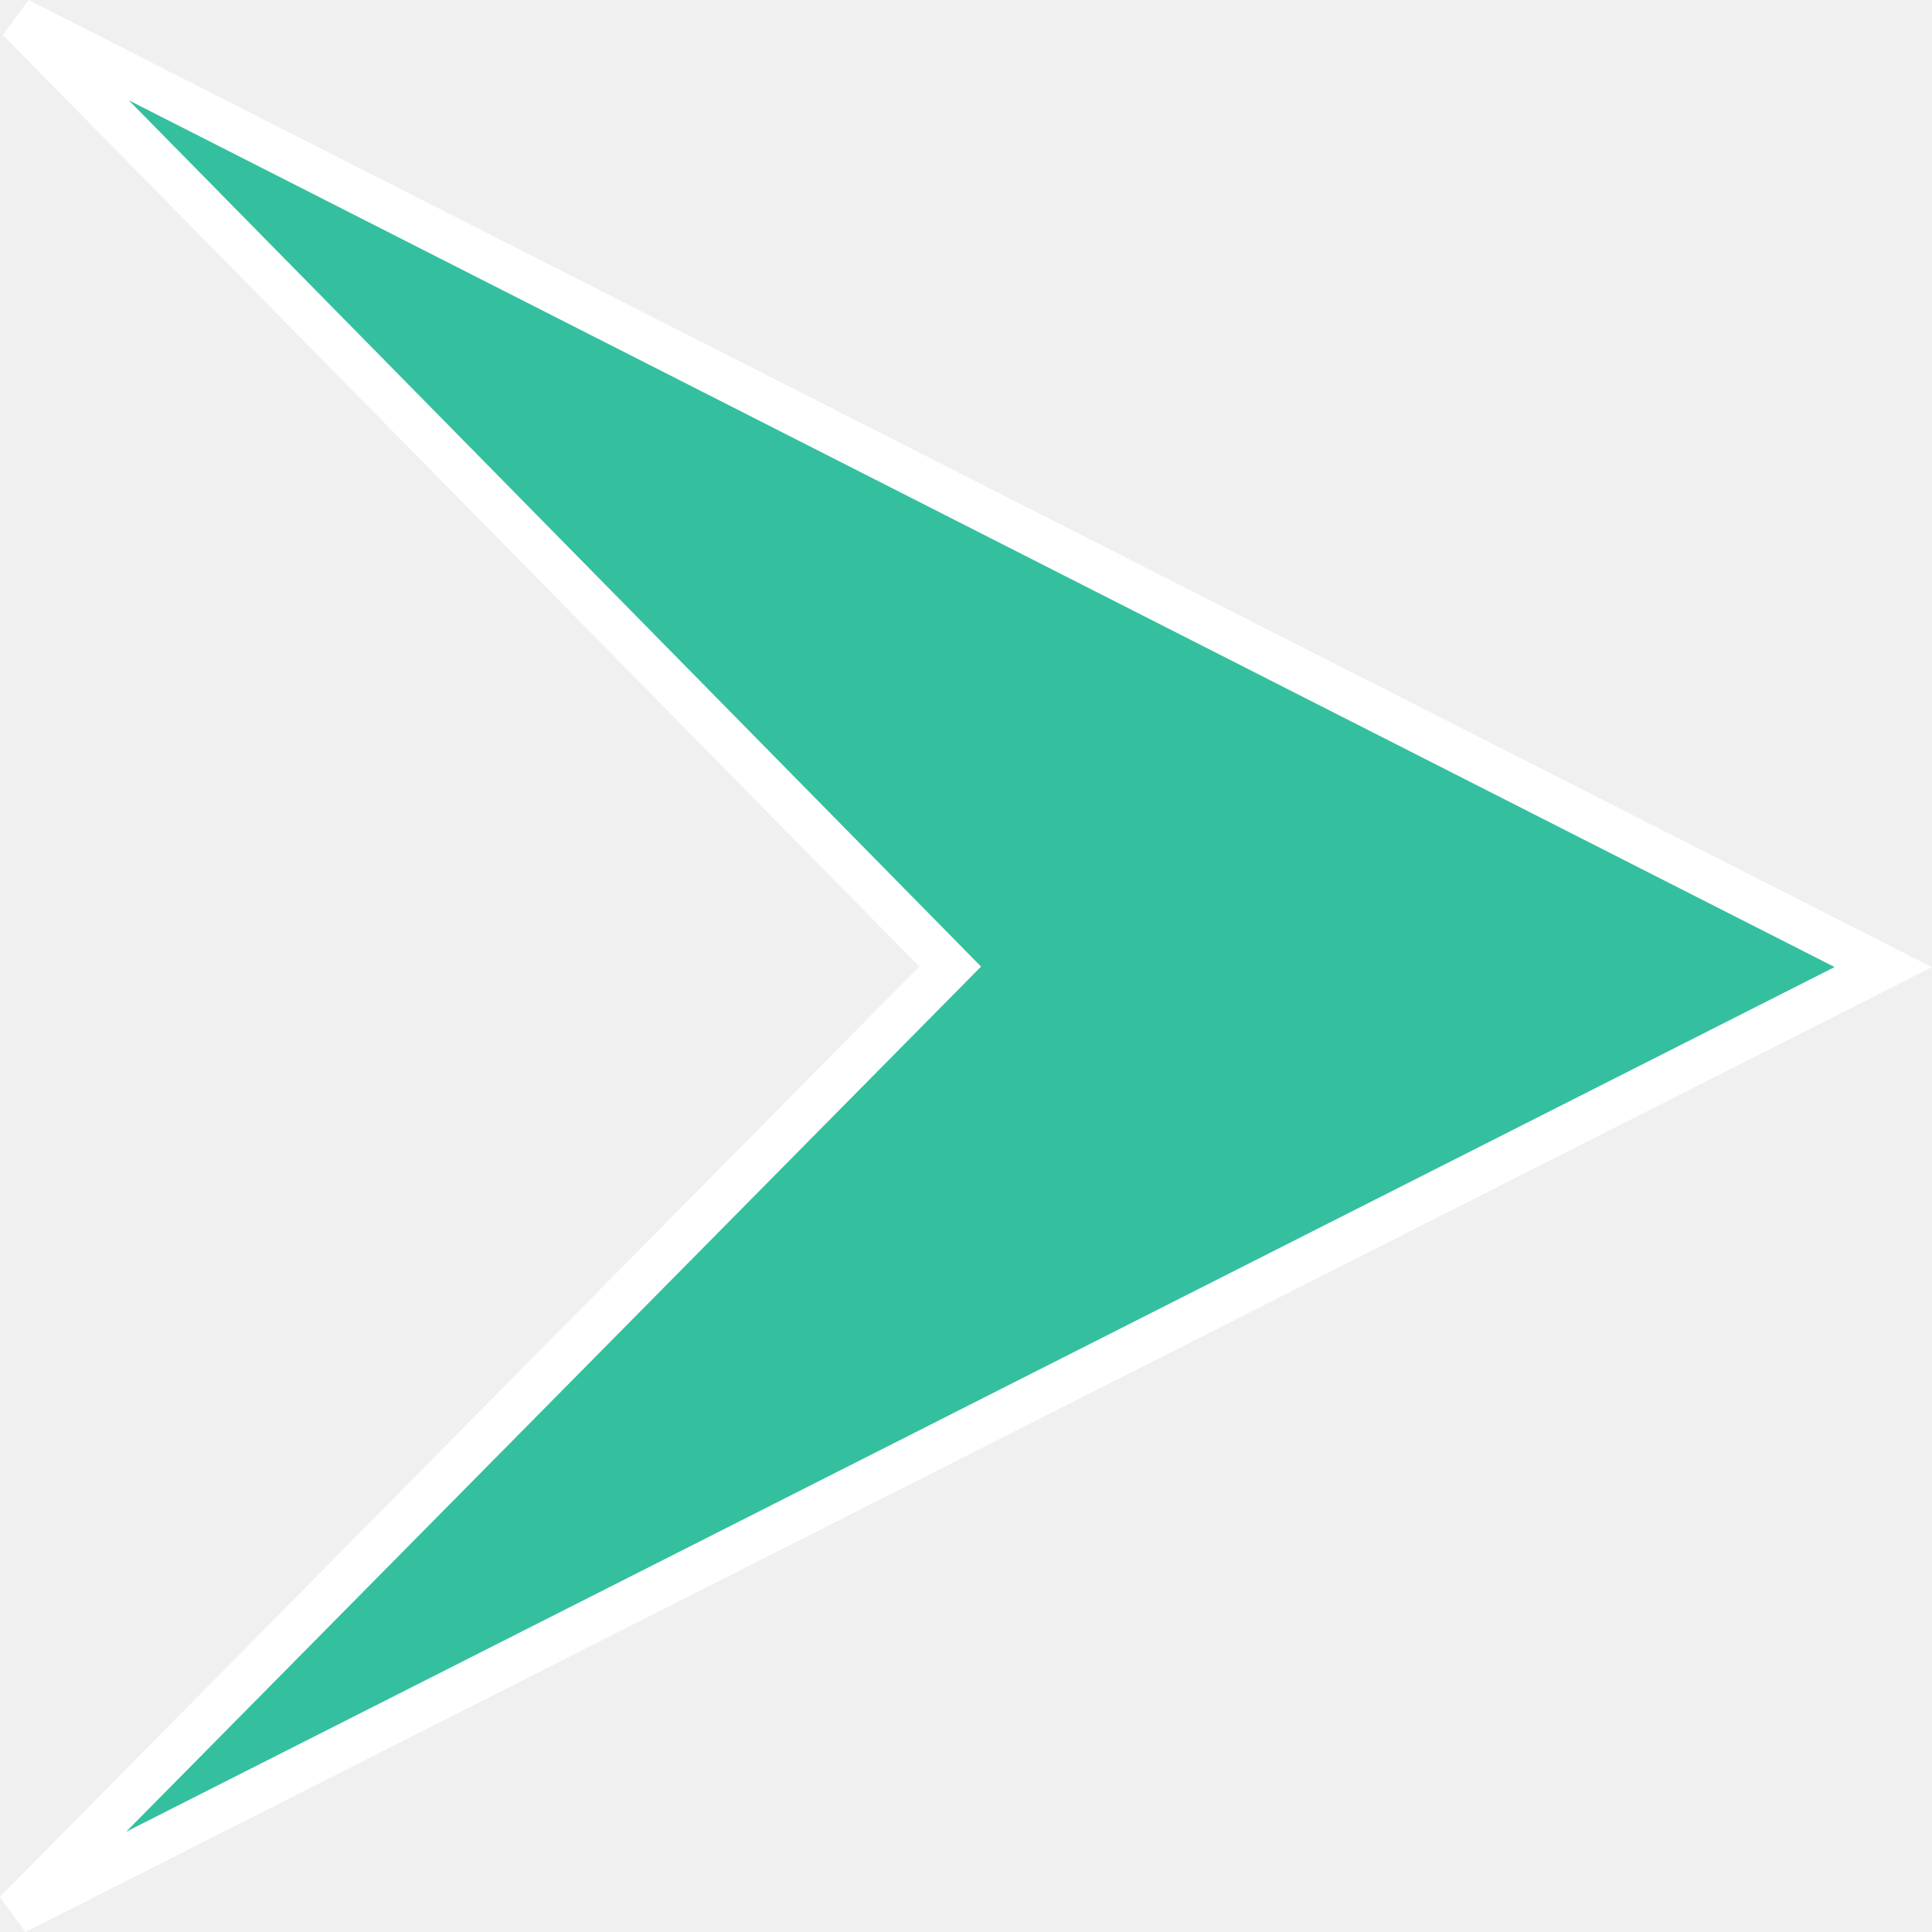
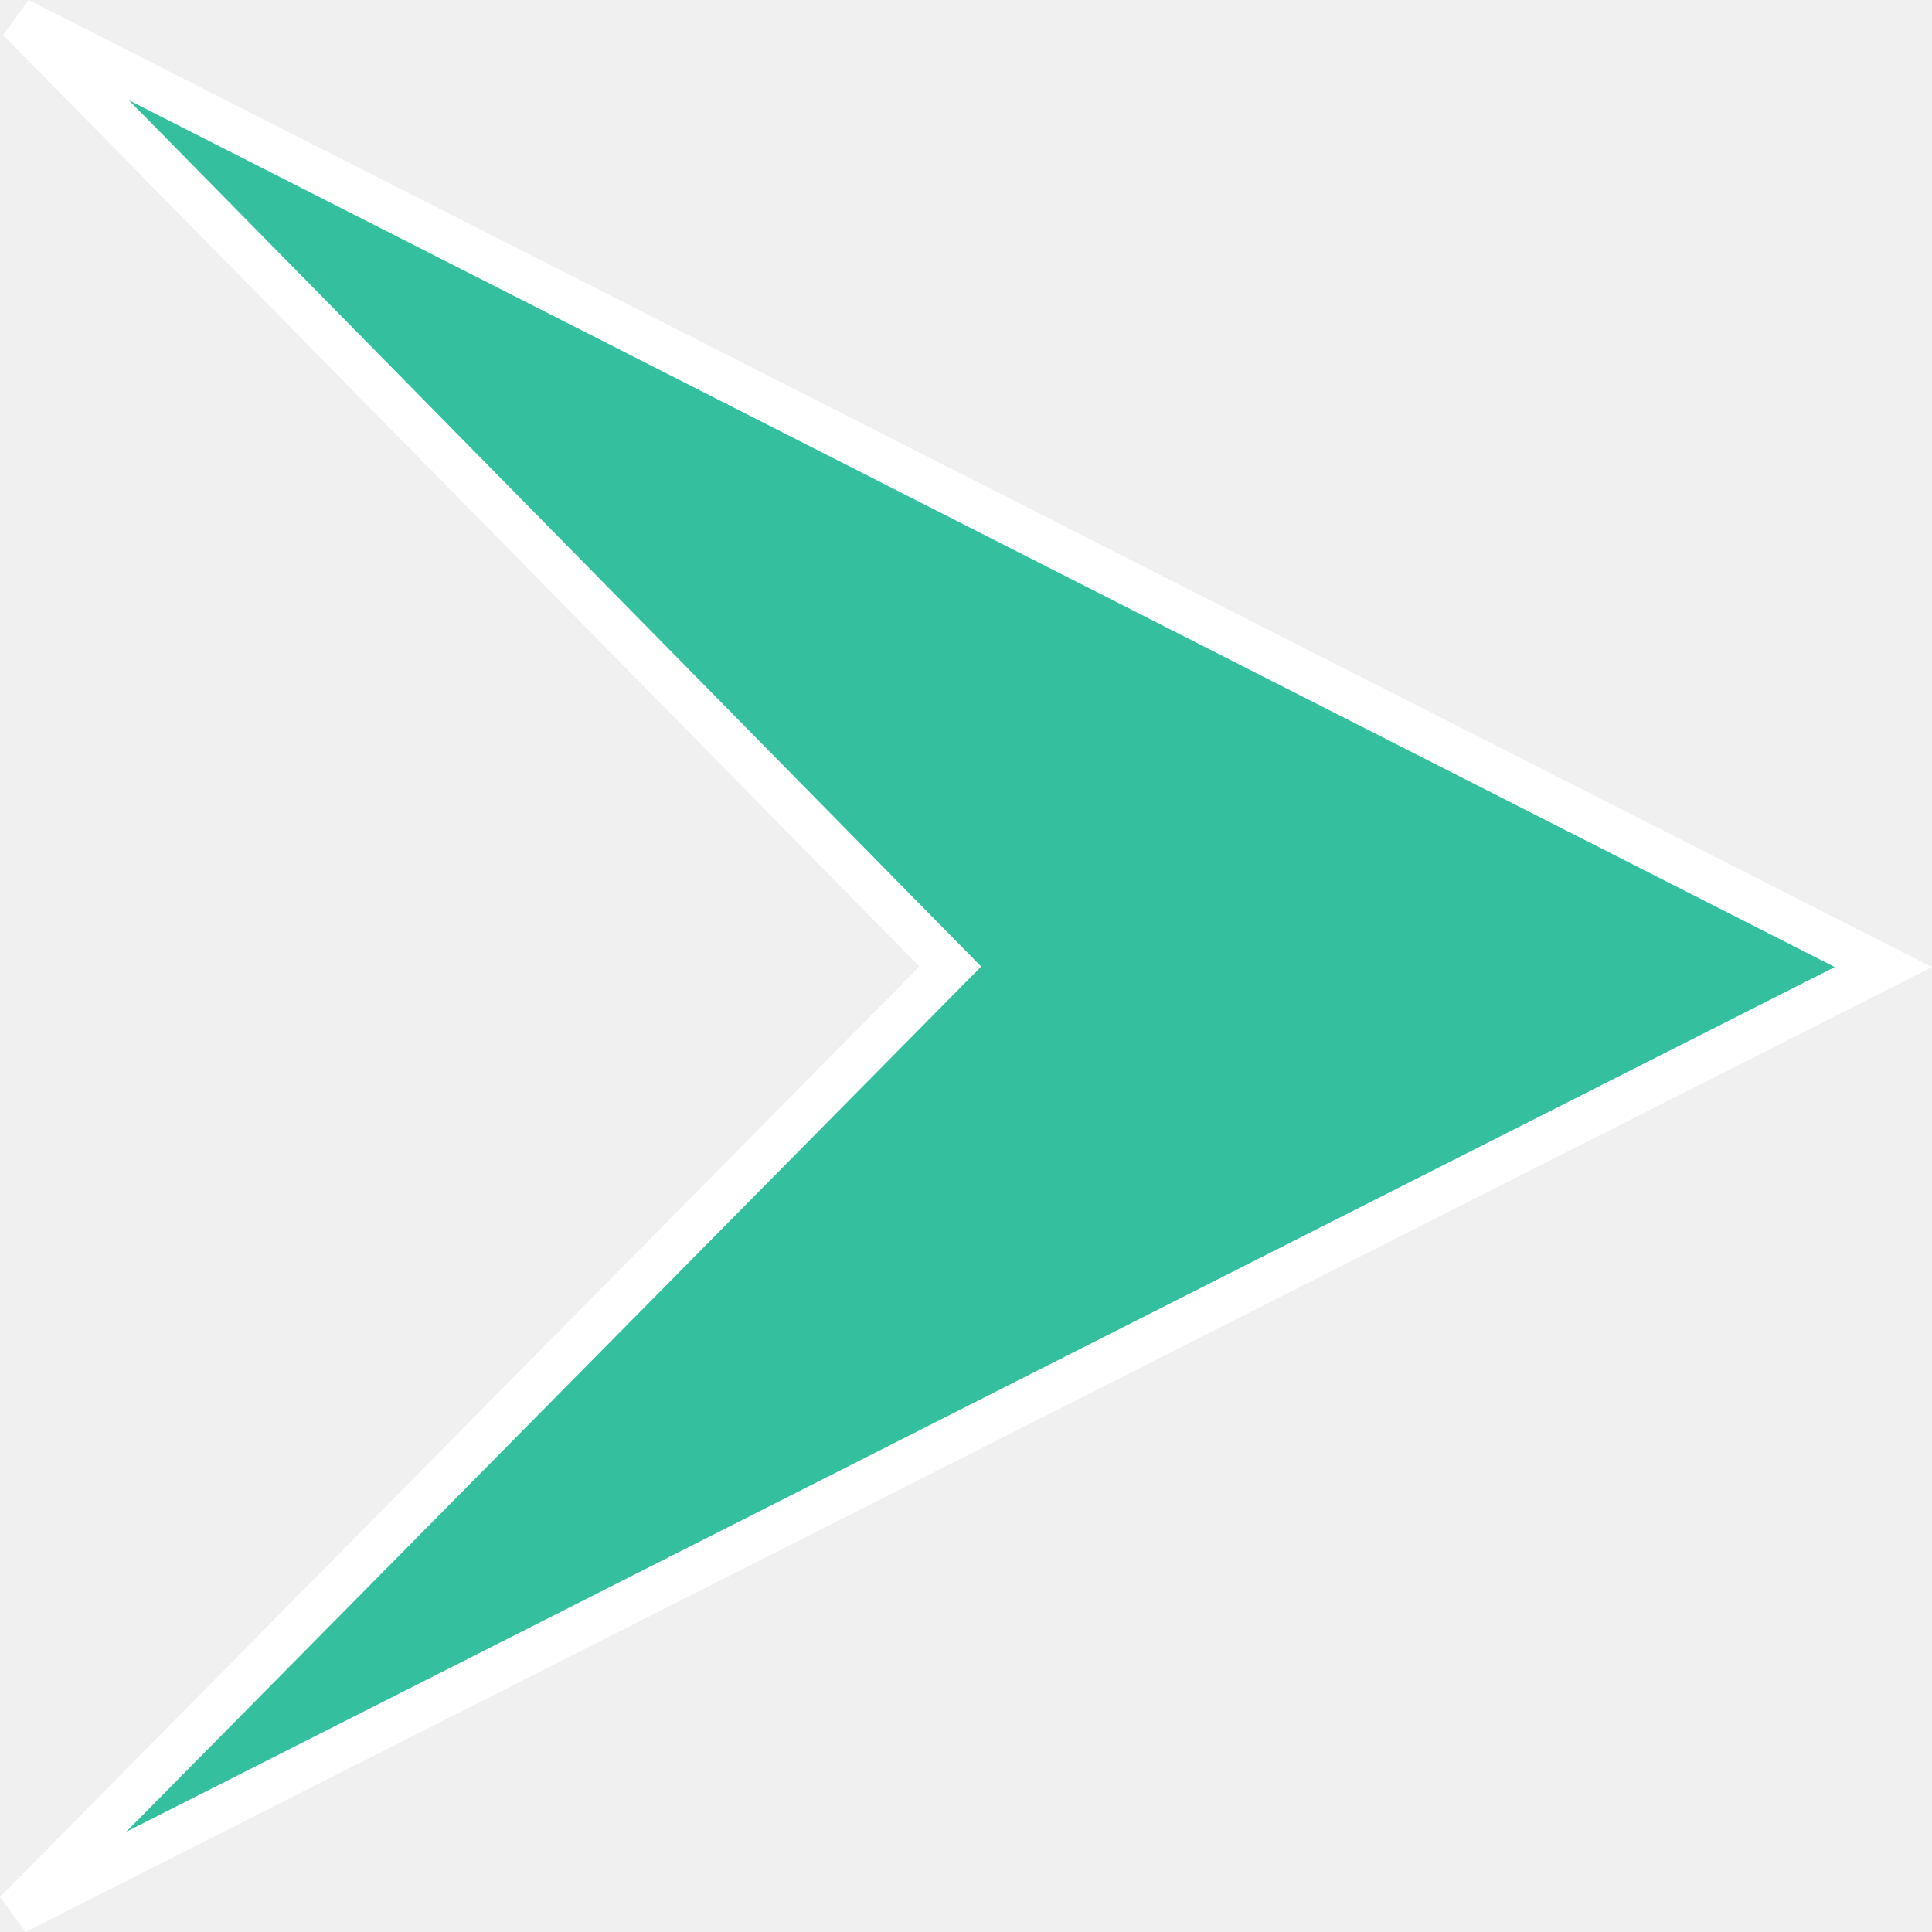
<svg xmlns="http://www.w3.org/2000/svg" width="60" height="60" viewBox="0 0 60 60" version="1.1" id="svg5">
  <defs id="defs2" />
  <g id="layer1">
-     <rect style="display:none;fill:#a4652c;fill-opacity:1;stroke-width:1.032;paint-order:stroke markers fill" id="rect899" width="60" height="120" x="0" y="0" />
-     <path style="fill:#34c09f;fill-opacity:1;stroke:#ffffff;stroke-width:1.366;stroke-linecap:butt;stroke-linejoin:miter;stroke-miterlimit:4;stroke-dasharray:none;stroke-opacity:1" d="M 0.577,0.61 29.508,30.017 0.481,59.391 58.486,30.034 Z" id="path1014" />
-     <rect style="display:inline;fill:none;stroke:none;stroke-width:0.1;stroke-linejoin:round;stroke-miterlimit:4;stroke-dasharray:none;stroke-opacity:1" id="hitbox" width="60" height="60" x="0" y="0" />
+     <rect style="display:none;fill:#a4652c;fill-opacity:1;stroke-width:0.516;paint-order:stroke markers fill" id="rect899" width="30" height="60" x="-0.004" y="0.001" />
+     <path style="fill:#34c09f;fill-opacity:1;stroke:#ffffff;stroke-width:1.366;stroke-linecap:butt;stroke-linejoin:miter;stroke-miterlimit:4;stroke-dasharray:none;stroke-opacity:1" d="M 0.581,0.609 29.512,30.016 0.486,59.391 58.49,30.033 Z" id="path1014" />
+     <path id="hitbox" style="display:inline;fill:none;stroke:none;stroke-width:0.087;stroke-linejoin:round;stroke-miterlimit:4;stroke-dasharray:none" d="M 4.47,3.797 H 56.47 V 29.826 55.797 H 4.47 Z" />
  </g>
</svg>
